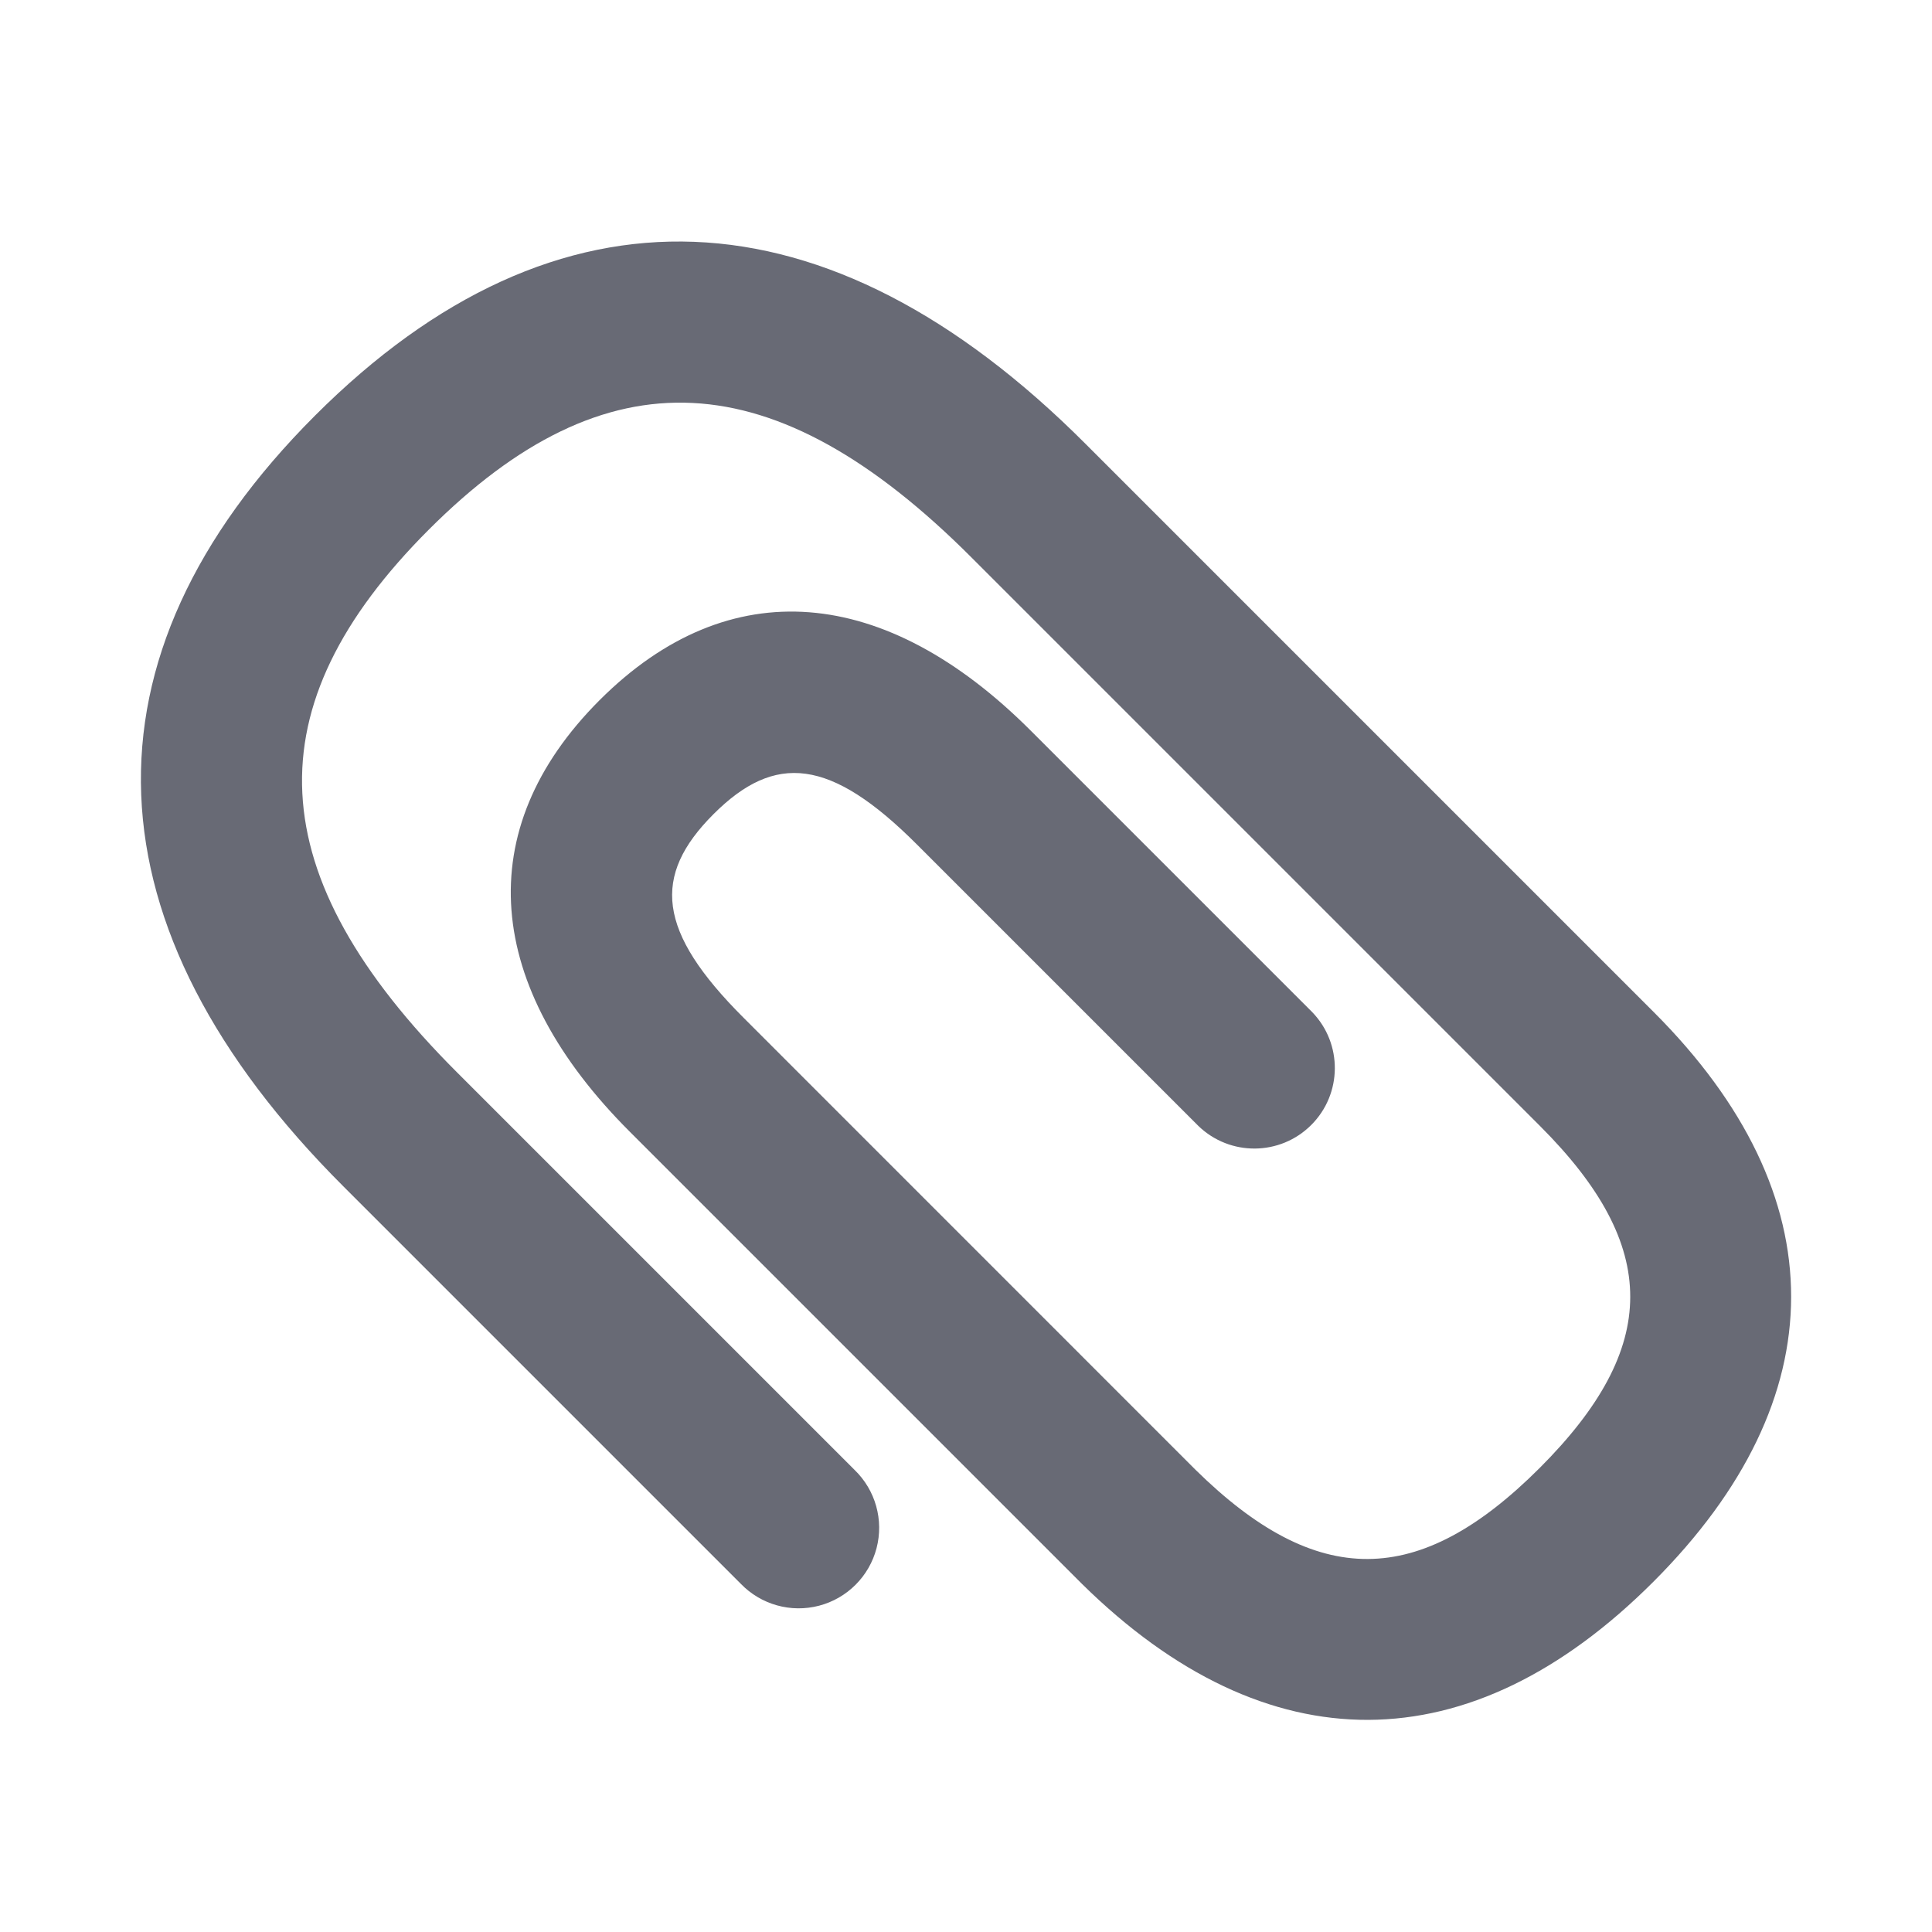
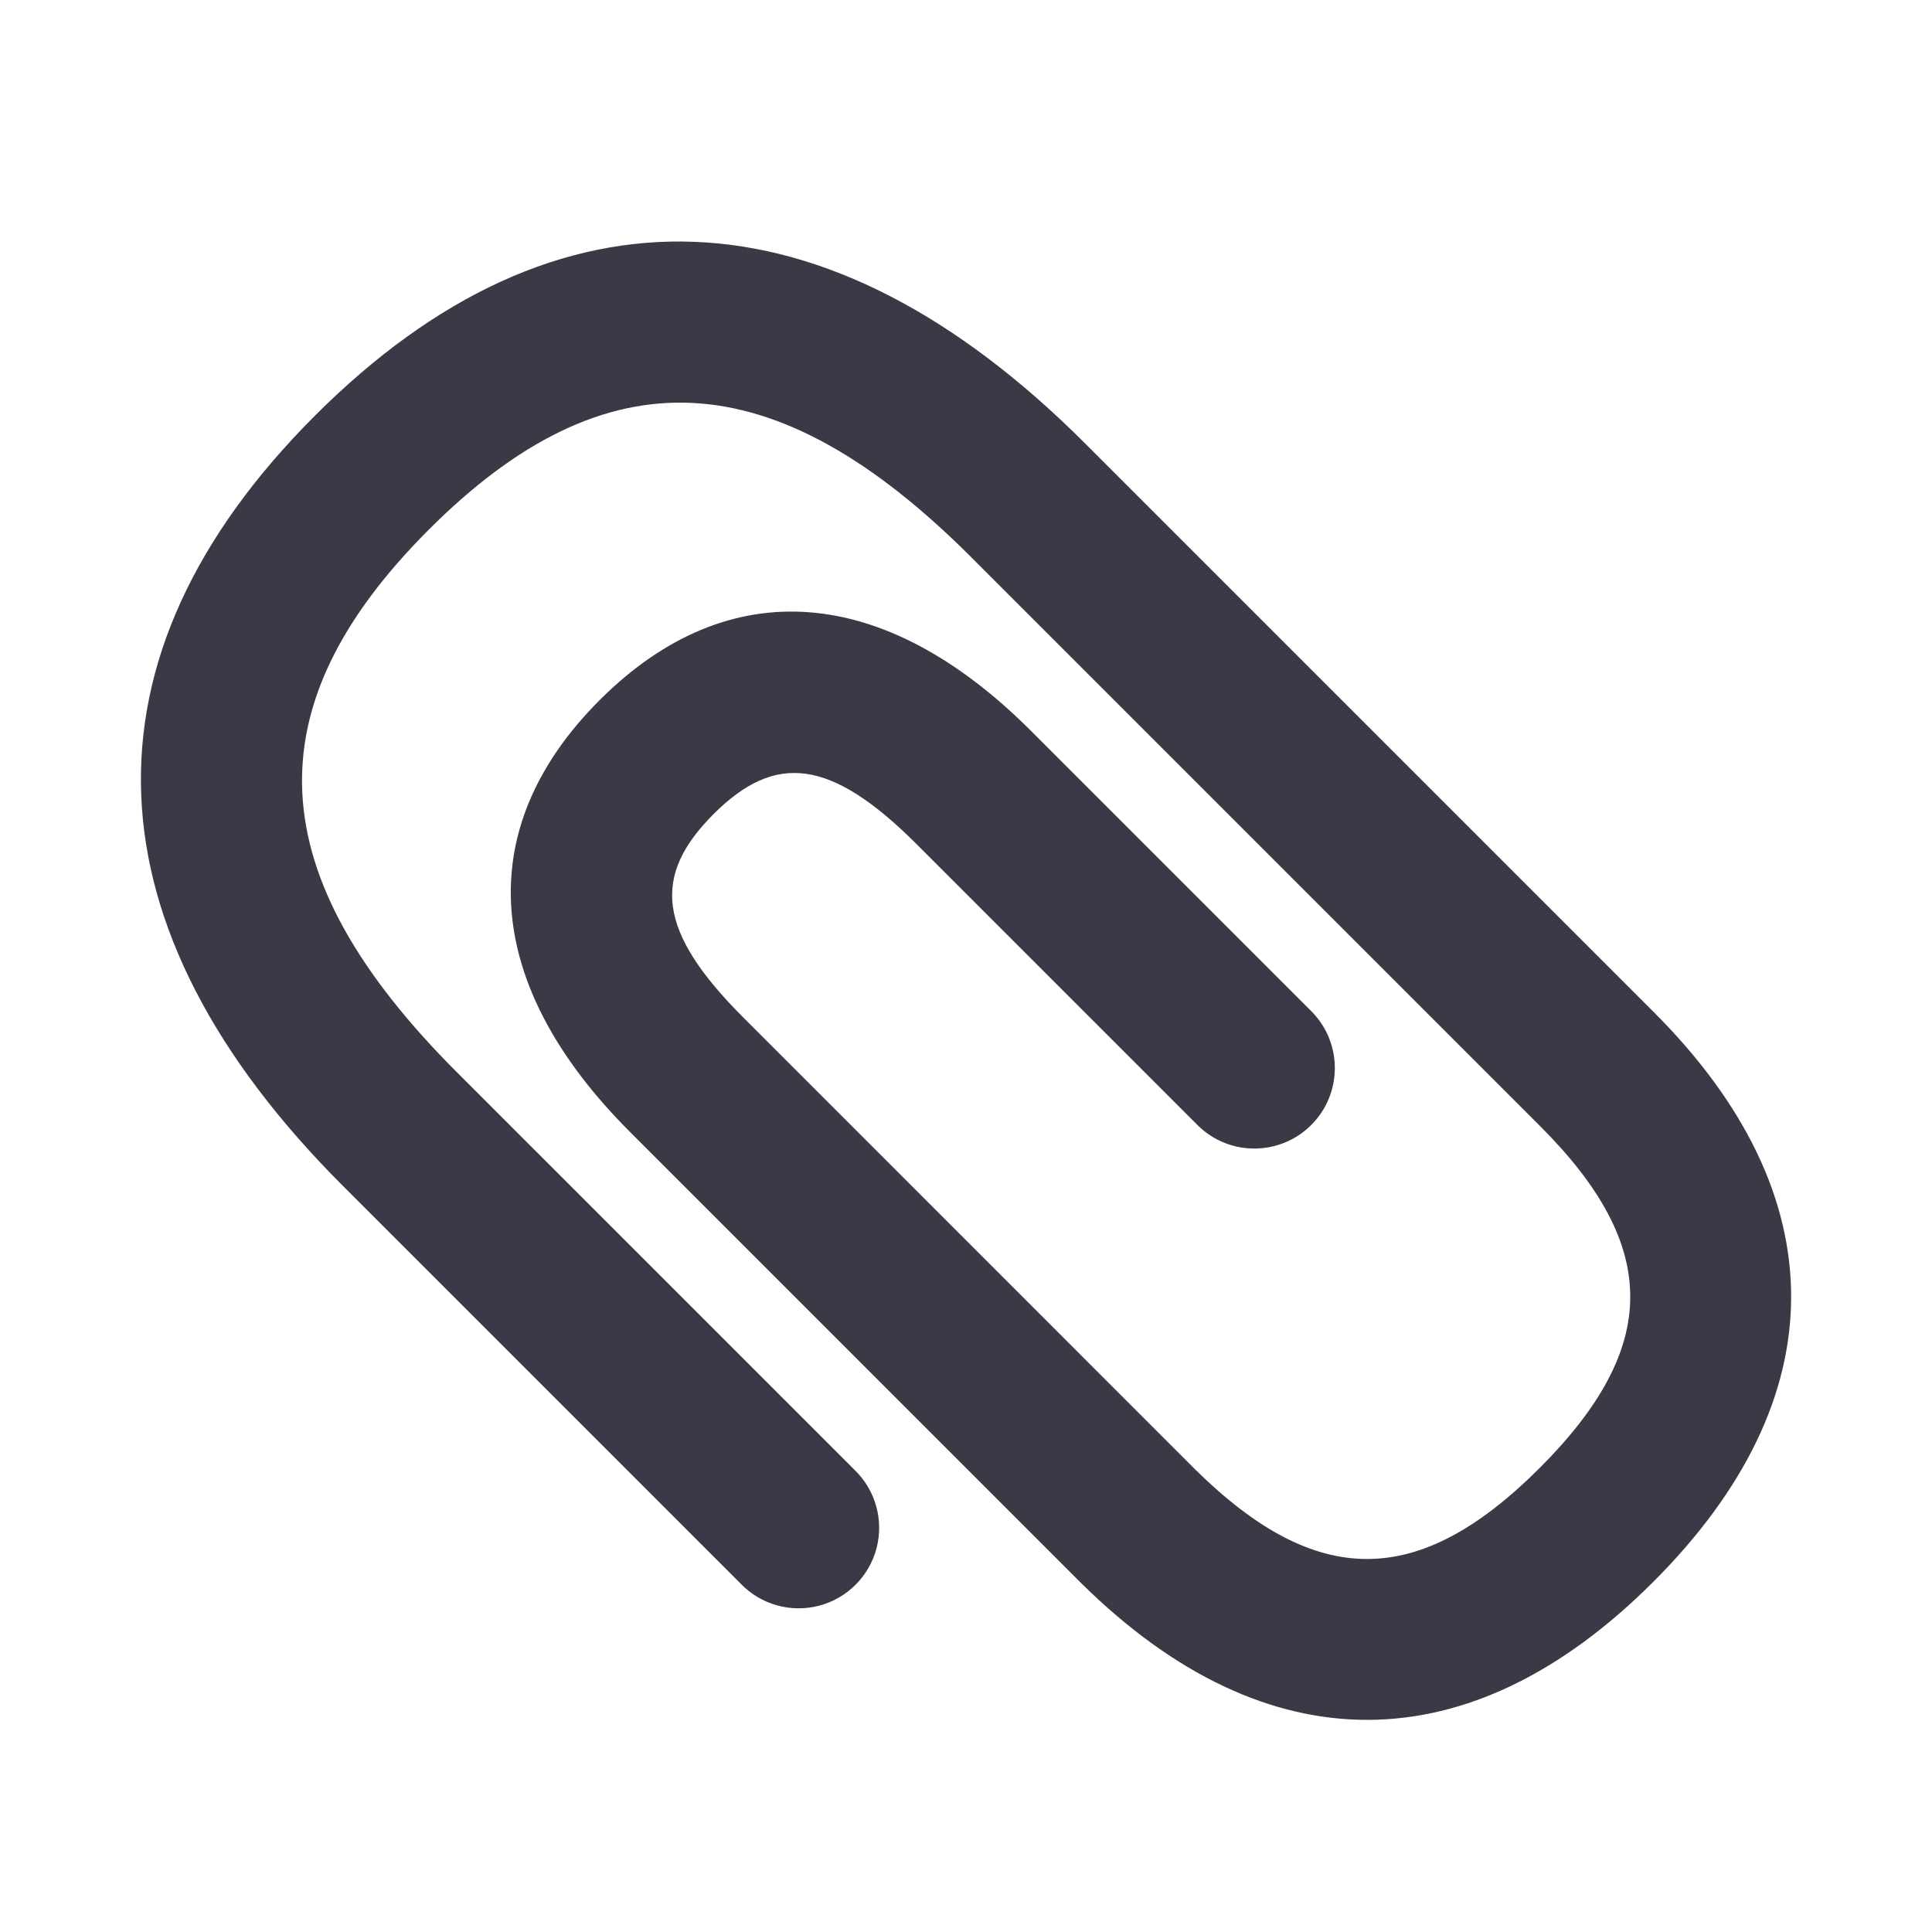
<svg xmlns="http://www.w3.org/2000/svg" width="24" height="24" viewBox="0 0 24 24">
-   <path fill="#686A75" fill-rule="evenodd" d="M16.301 12.573a1 1 0 0 1-1.414 1.414L11.39 10.49c-1.075-1.075-1.762-1.14-2.526-.377-.768.768-.703 1.456.373 2.53l5.614 5.615c1.509 1.485 2.774 1.478 4.275-.022 1.499-1.499 1.5-2.753.006-4.247l-7.059-7.059c-2.457-2.462-4.545-2.552-6.745-.352s-2.11 4.288.352 6.746l4.936 4.936a1 1 0 1 1-1.414 1.414l-4.935-4.935C1.048 11.525.903 8.173 3.913 5.163c3.01-3.01 6.362-2.865 9.574.353l7.058 7.058c2.276 2.276 2.273 4.796-.006 7.075-2.276 2.277-4.8 2.289-7.097.028l-5.62-5.62c-1.804-1.803-1.987-3.745-.374-5.359C9.06 7.086 11 7.272 12.803 9.075l3.498 3.498z" />
+   <path fill="#3A3A47" fill-rule="evenodd" d="M16.301 12.573a1 1 0 0 1-1.414 1.414L11.39 10.49c-1.075-1.075-1.762-1.14-2.526-.377-.768.768-.703 1.456.373 2.53l5.614 5.615c1.509 1.485 2.774 1.478 4.275-.022 1.499-1.499 1.5-2.753.006-4.247l-7.059-7.059c-2.457-2.462-4.545-2.552-6.745-.352s-2.11 4.288.352 6.746l4.936 4.936a1 1 0 1 1-1.414 1.414l-4.935-4.935C1.048 11.525.903 8.173 3.913 5.163c3.01-3.01 6.362-2.865 9.574.353l7.058 7.058c2.276 2.276 2.273 4.796-.006 7.075-2.276 2.277-4.8 2.289-7.097.028l-5.62-5.62c-1.804-1.803-1.987-3.745-.374-5.359C9.06 7.086 11 7.272 12.803 9.075l3.498 3.498z" />
</svg>
